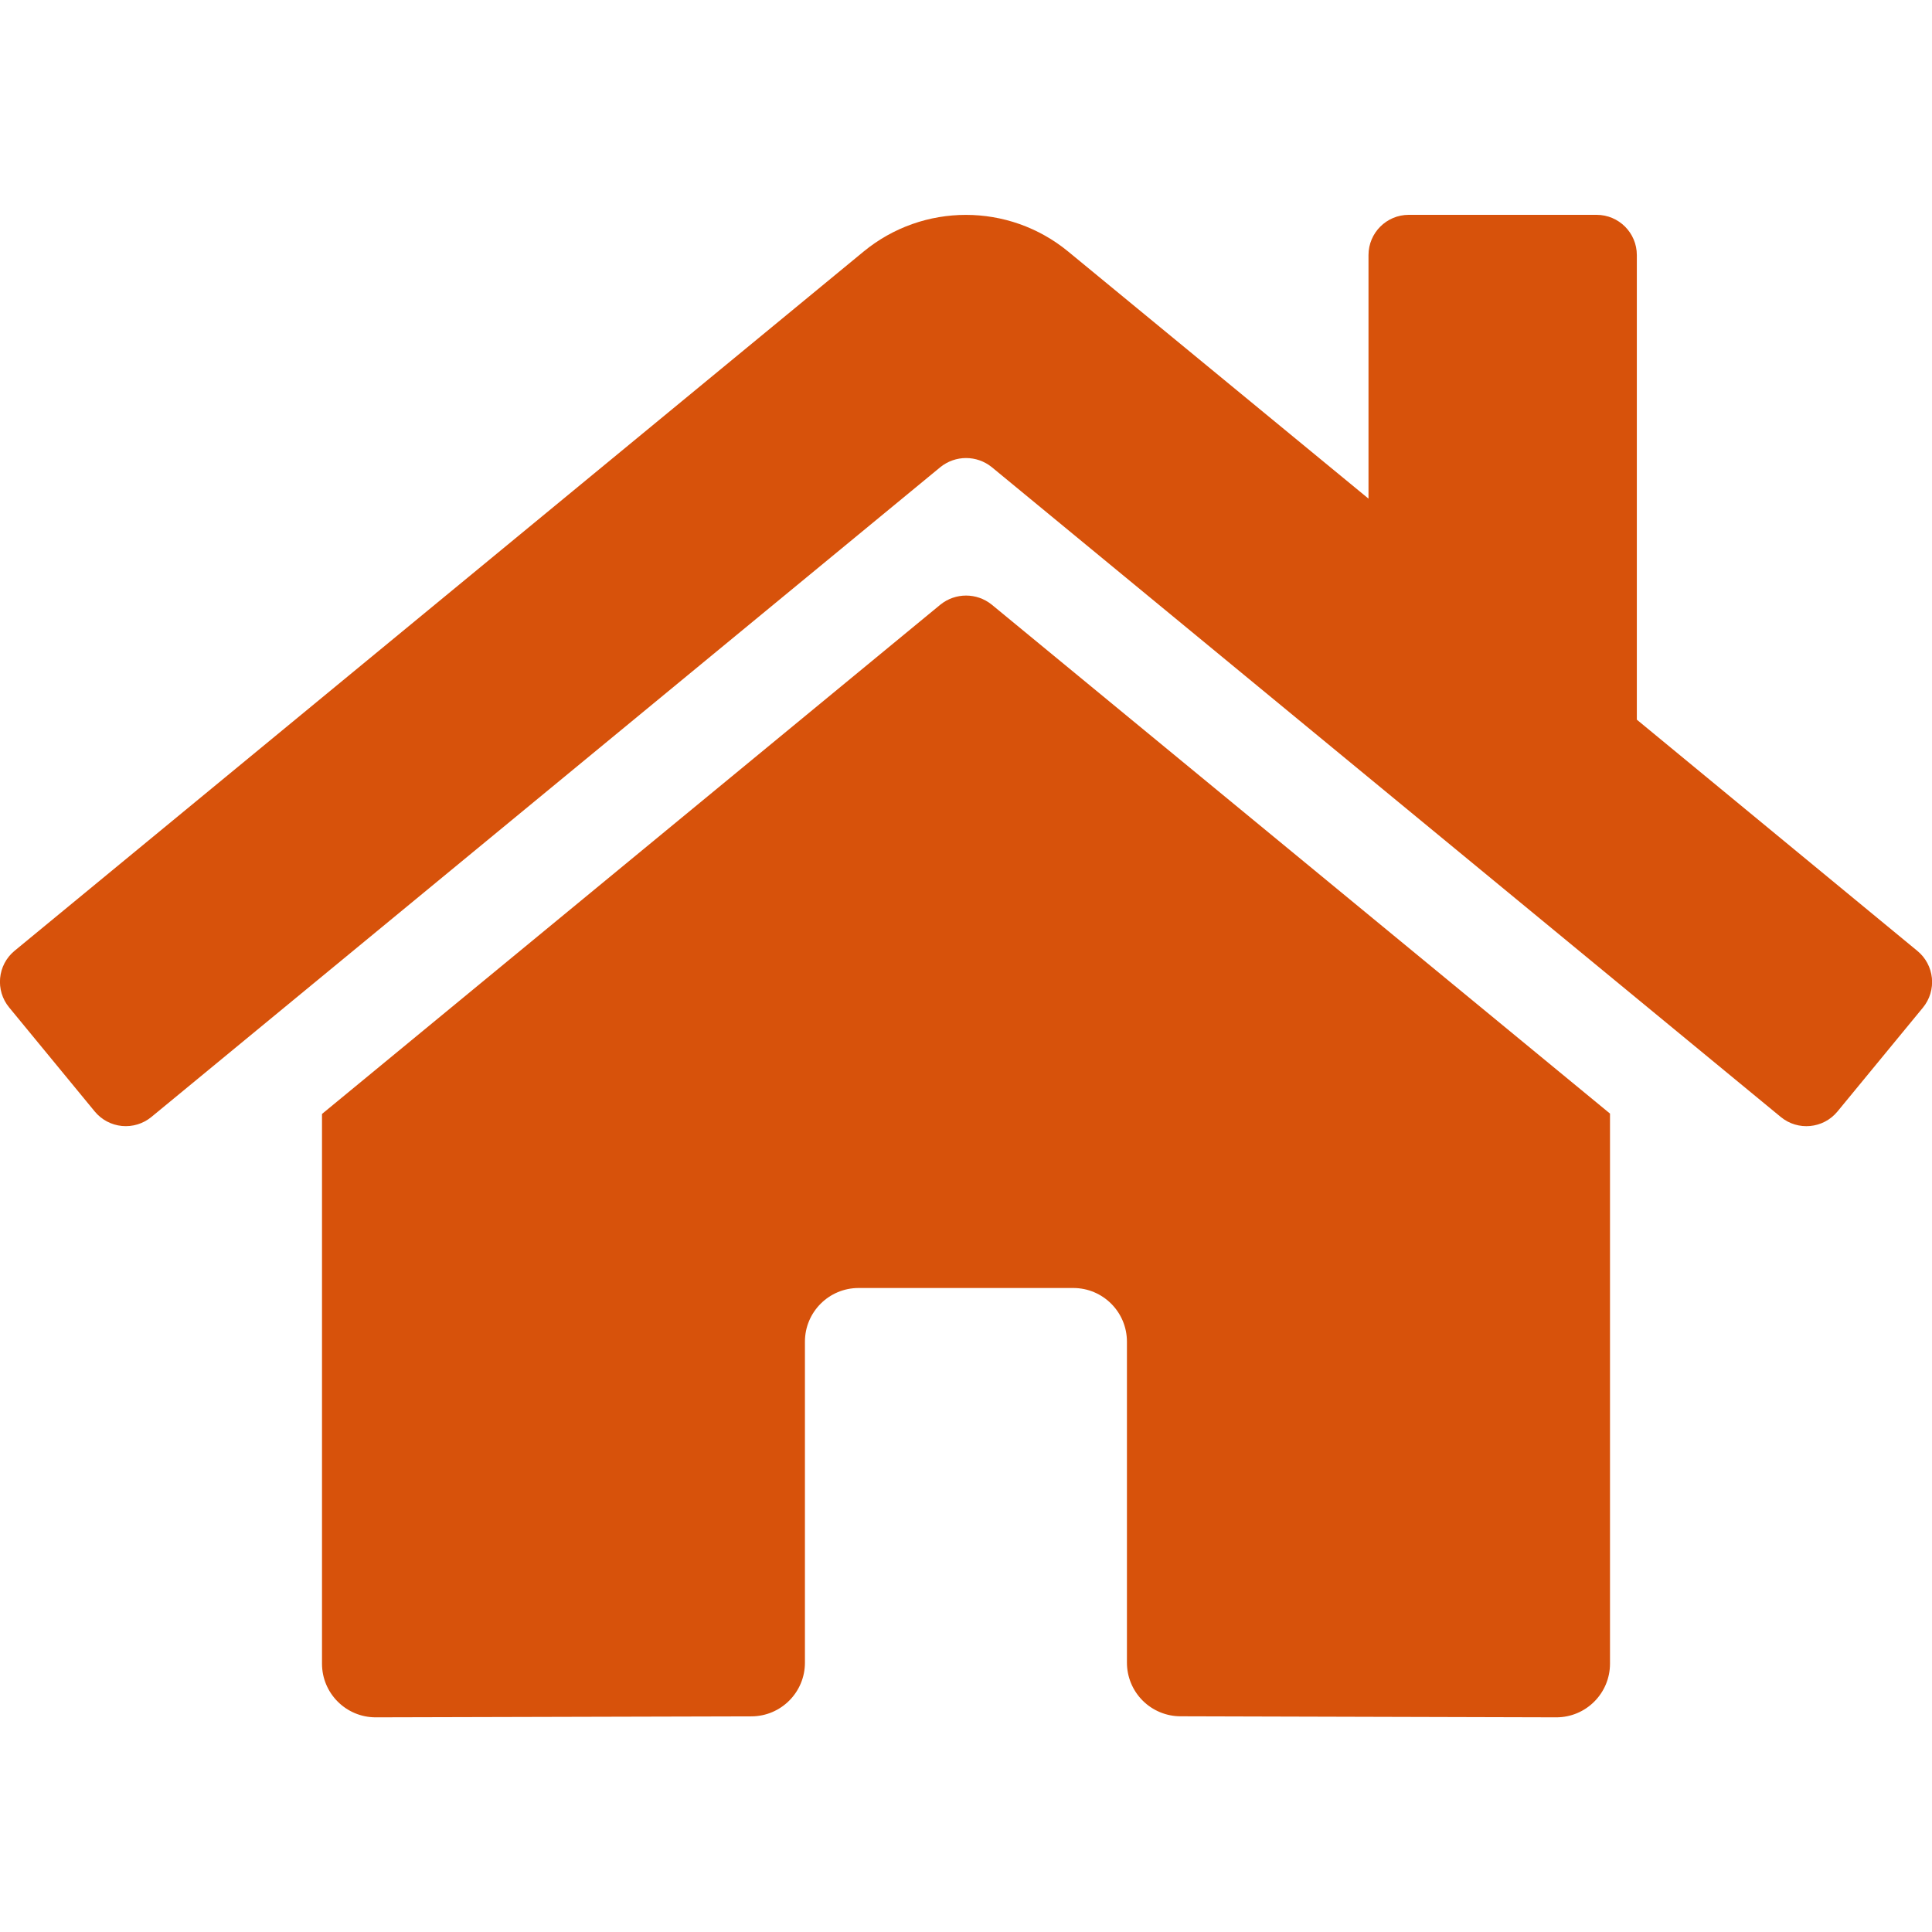
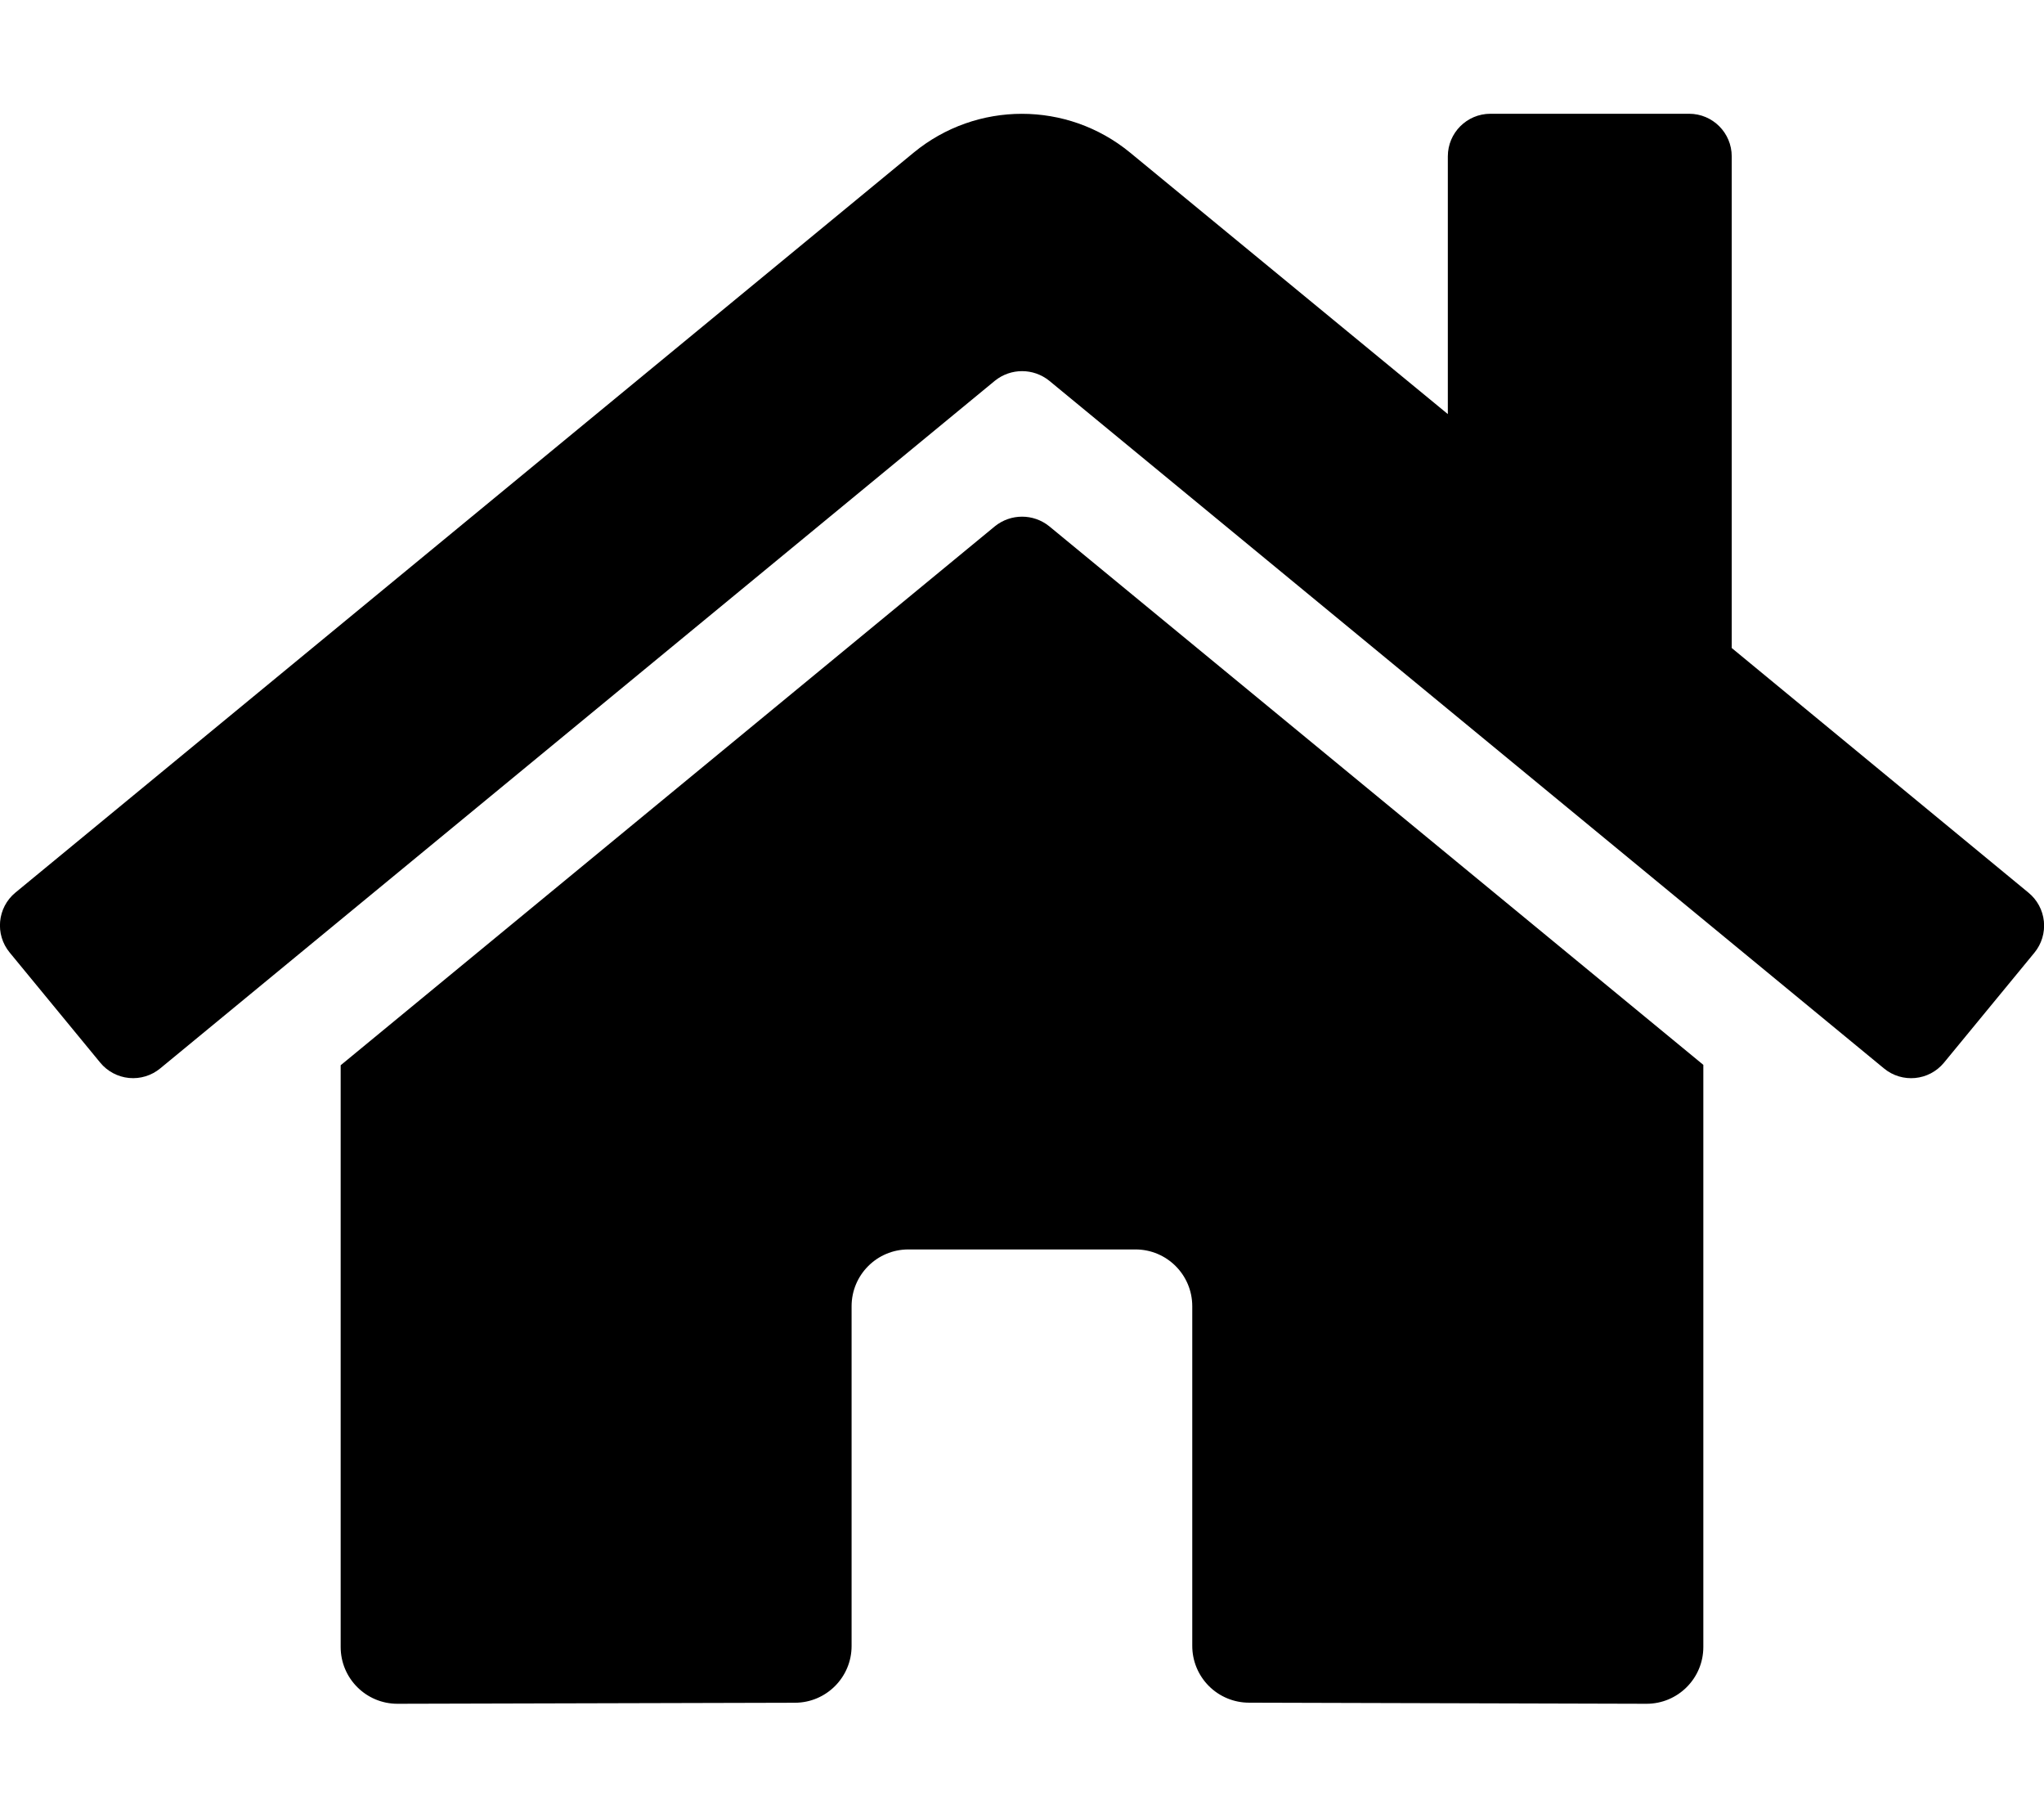
- <svg xmlns="http://www.w3.org/2000/svg" width="18px" height="18px" fill="#d7520b" viewBox="0 0 576 512">
+ <svg xmlns="http://www.w3.org/2000/svg" viewBox="0 0 576 512">
  <path d="M280.37 148.26L96 300.11V464a16 16 0 0 0 16 16l112.06-.29a16 16 0 0 0 15.92-16V368a16 16 0 0 1 16-16h64a16 16 0 0 1 16 16v95.64a16 16 0 0 0 16 16.05L464 480a16 16 0 0 0 16-16V300L295.67 148.26a12.19 12.19 0 0 0-15.3 0zM571.6 251.47L488 182.56V44.05a12 12 0 0 0-12-12h-56a12 12 0 0 0-12 12v72.61L318.47 43a48 48 0 0 0-61 0L4.34 251.47a12 12 0 0 0-1.6 16.9l25.5 31A12 12 0 0 0 45.15 301l235.22-193.74a12.19 12.19 0 0 1 15.3 0L530.9 301a12 12 0 0 0 16.9-1.6l25.5-31a12 12 0 0 0-1.7-16.93z" />
</svg>
